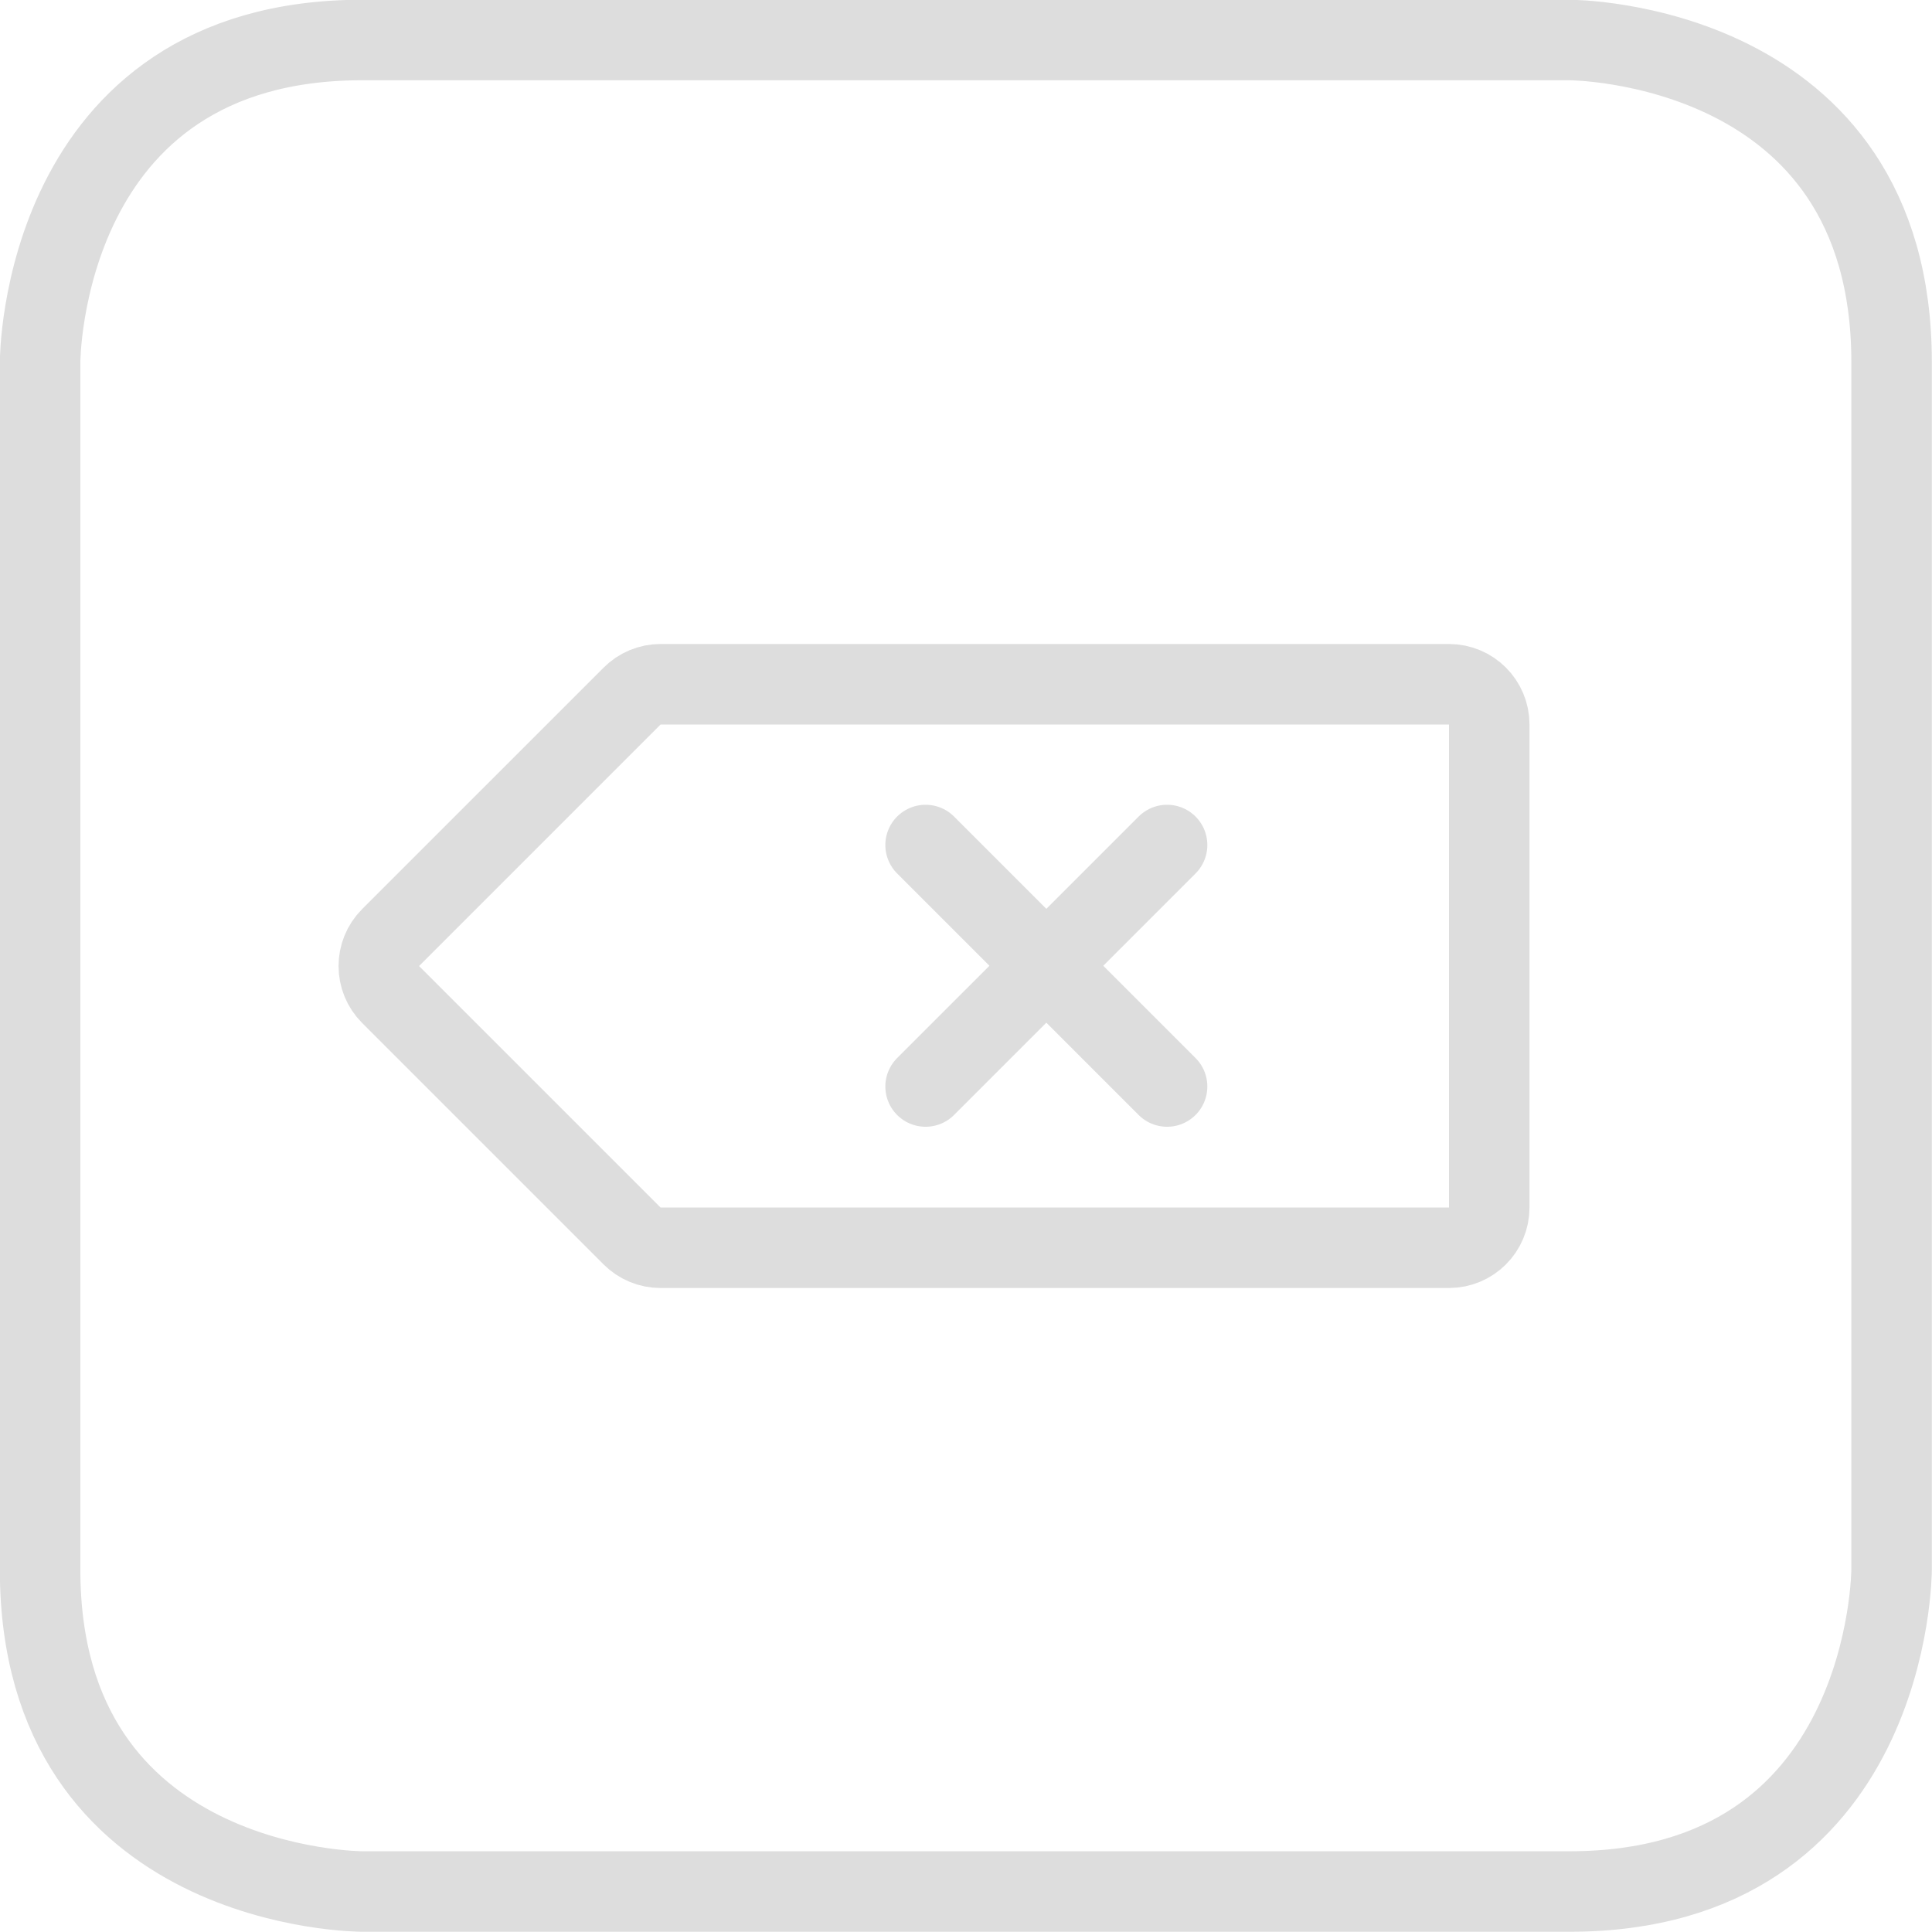
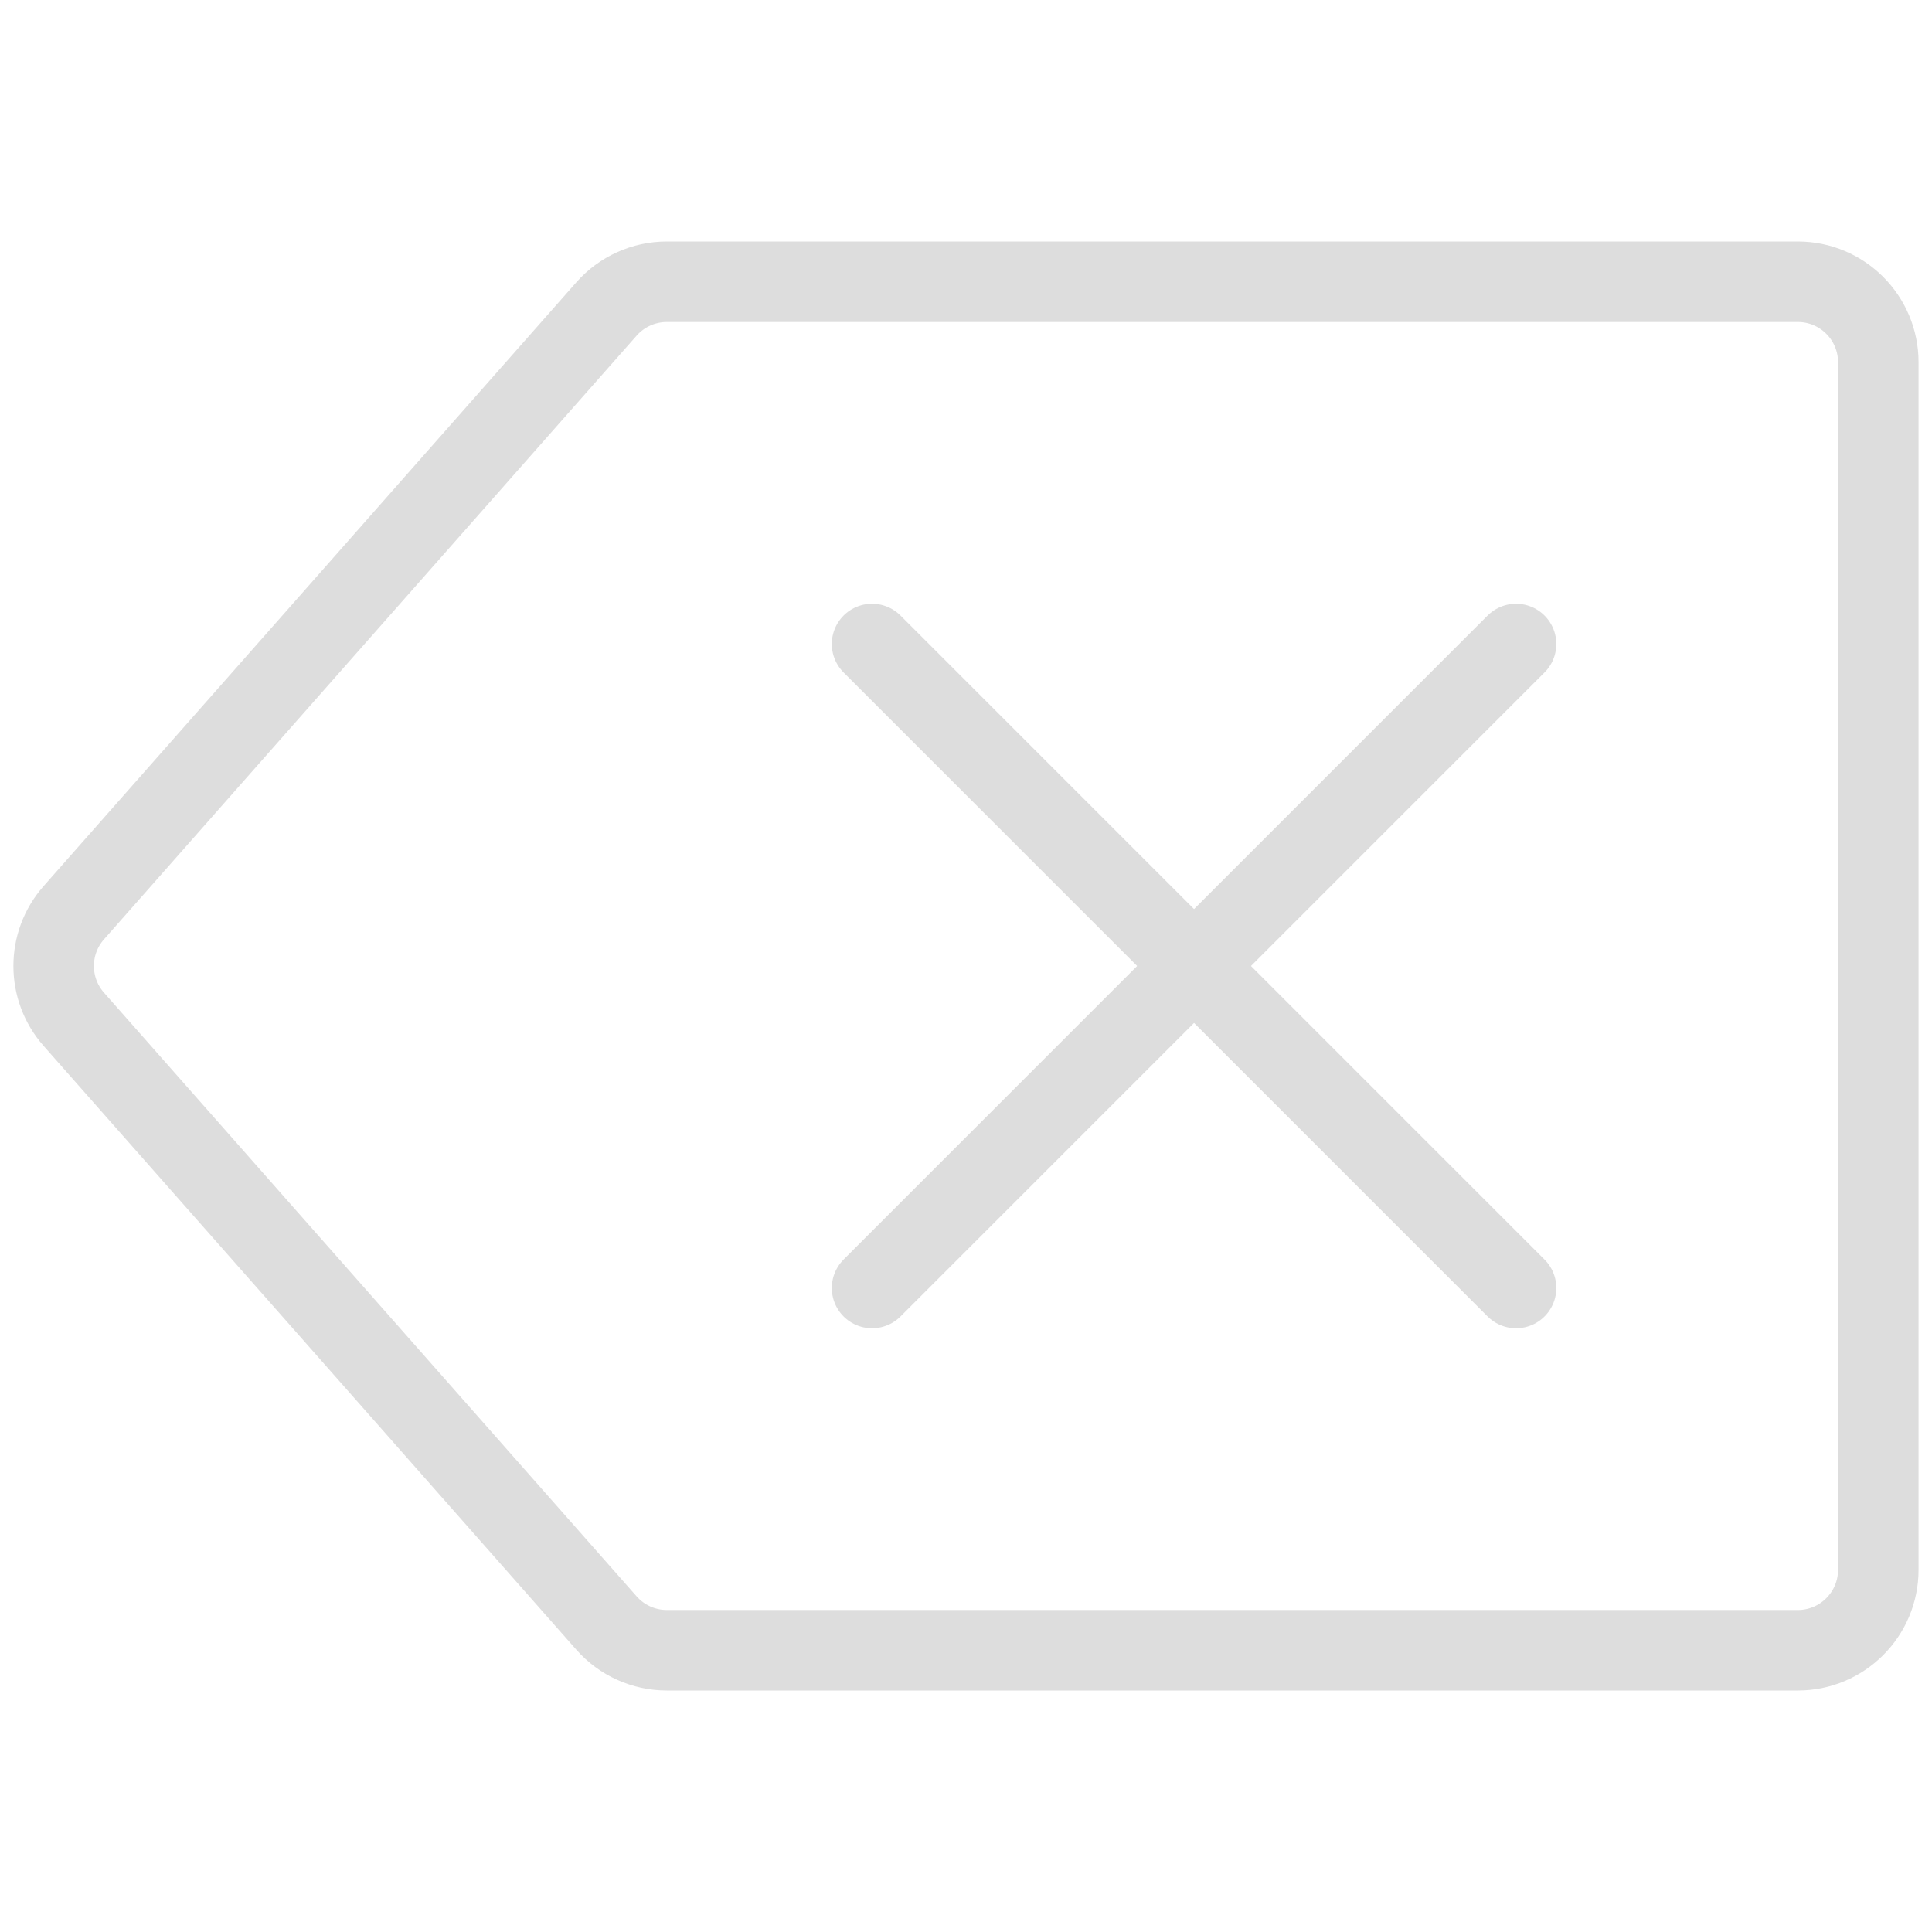
- <svg xmlns="http://www.w3.org/2000/svg" viewBox="0 0 24 24" id="Keyboard-Delete--Streamline-Ultimate" height="24" width="24">
-   <defs />
-   <path d="M4.498 0.497h15s4 0 4 4v15s0 4 -4 4h-15s-4 0 -4 -4v-15s0 -4 4 -4" fill="none" stroke="#dddddd" stroke-linecap="round" stroke-linejoin="round" stroke-width="1" />
-   <path d="m14.498 10.497 -3 3" fill="none" stroke="#dddddd" stroke-linecap="round" stroke-linejoin="round" stroke-width="1" />
-   <path d="m14.498 13.497 -3 -3" fill="none" stroke="#dddddd" stroke-linecap="round" stroke-linejoin="round" stroke-width="1" />
-   <path d="M18.5 15a0.5 0.5 0 0 1 -0.5 0.5H8.205a0.5 0.5 0 0 1 -0.353 -0.146l-3 -3a0.5 0.5 0 0 1 0 -0.707l3 -3a0.5 0.5 0 0 1 0.353 -0.147H18a0.5 0.5 0 0 1 0.5 0.5Z" fill="none" stroke="#dddddd" stroke-linecap="round" stroke-linejoin="round" stroke-width="1" />
+ <svg xmlns="http://www.w3.org/2000/svg" viewBox="0 0 24 24" id="Arrow-Left-X--Streamline-Ultimate" height="24" width="24">
+   <path d="M8.284 3.5h14.049a1 1 0 0 1 1 1v15a1 1 0 0 1 -1 1H8.284a1 1 0 0 1 -0.75 -0.338l-6.617 -7.5a1 1 0 0 1 0 -1.324l6.617 -7.5a1 1 0 0 1 0.75 -0.338Z" fill="none" stroke="#dddddd" stroke-linecap="round" stroke-linejoin="round" stroke-width="1" />
+   <path d="m10.833 8 8 8" fill="none" stroke="#dddddd" stroke-linecap="round" stroke-linejoin="round" stroke-width="1" />
+   <path d="m18.833 8 -8 8" fill="none" stroke="#dddddd" stroke-linecap="round" stroke-linejoin="round" stroke-width="1" />
</svg>
